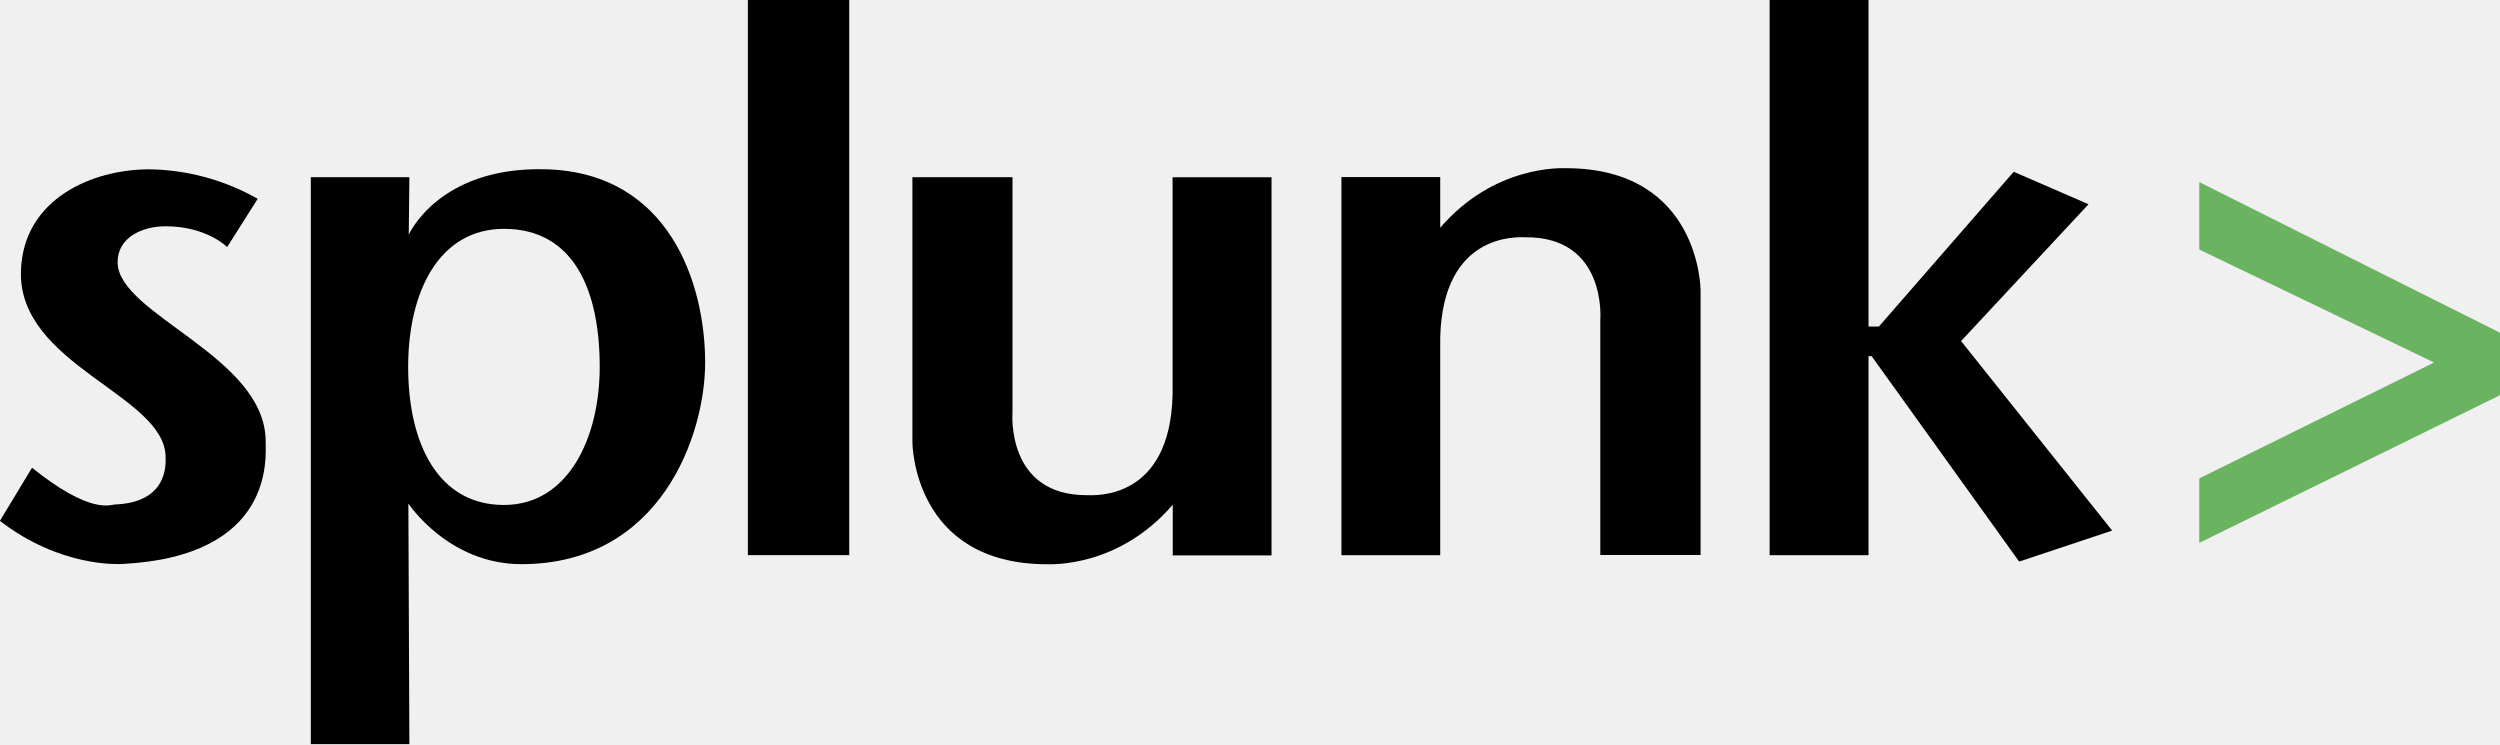
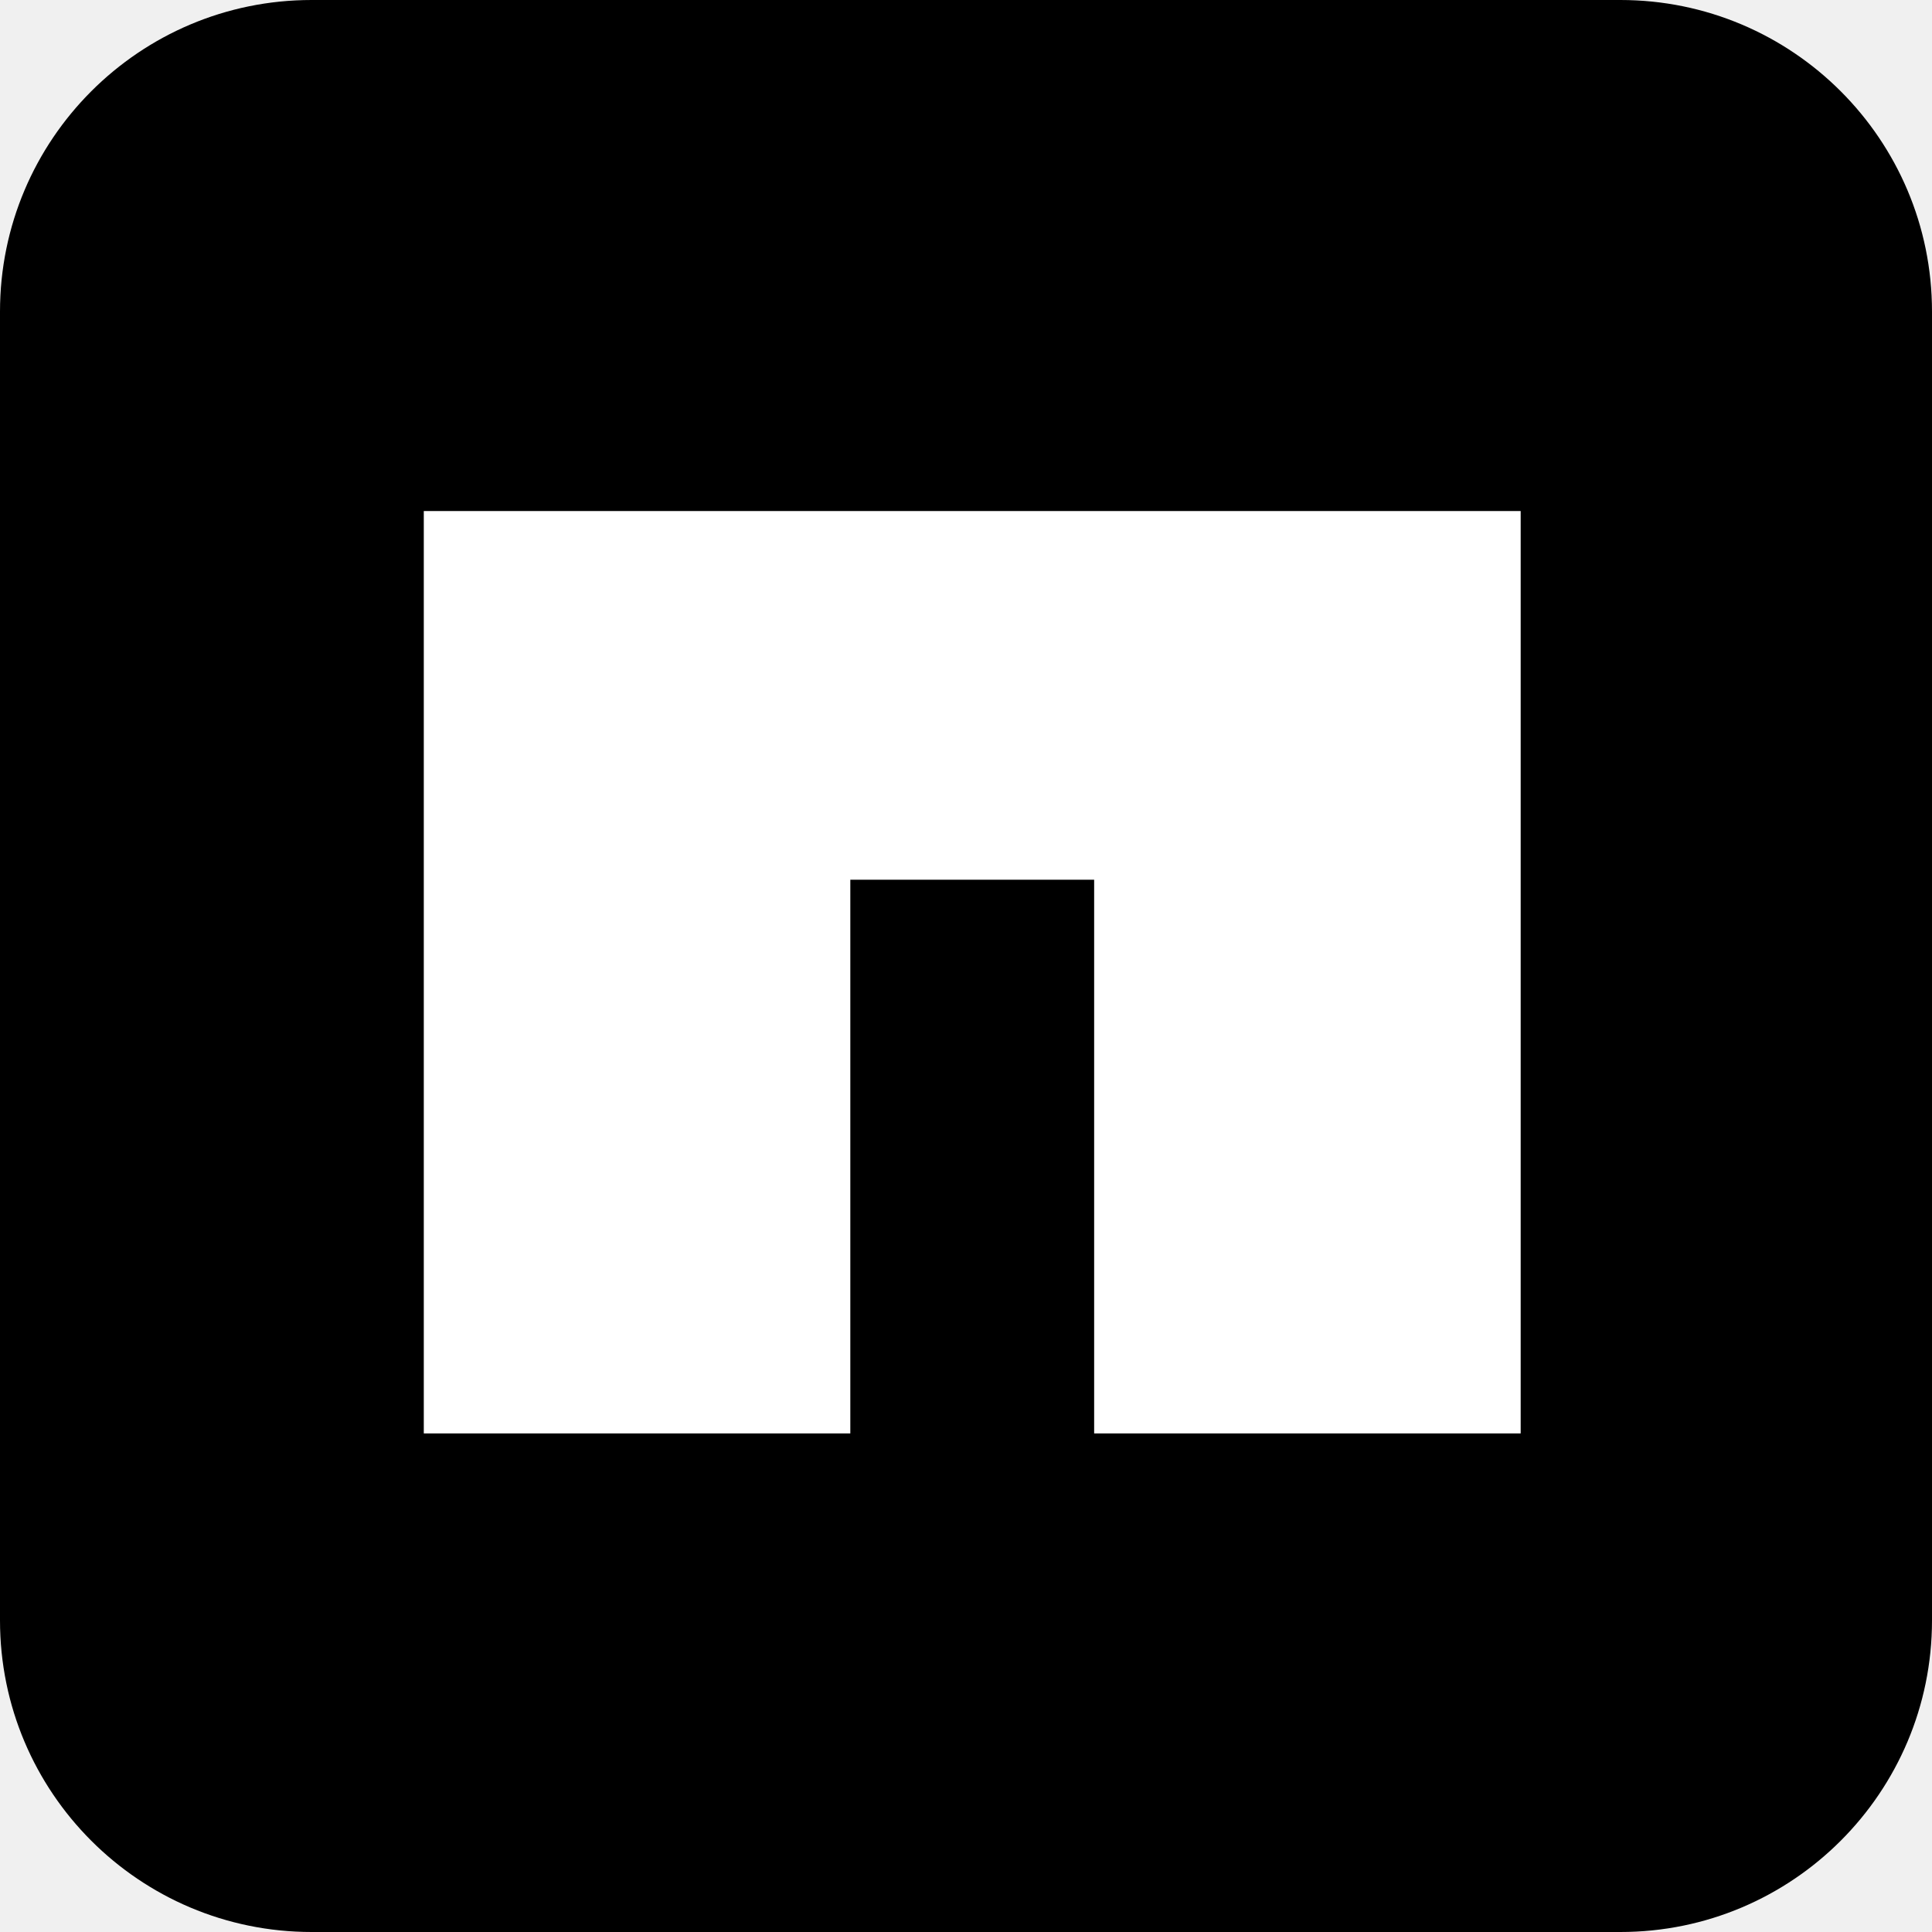
- <svg xmlns="http://www.w3.org/2000/svg" viewBox="0 0 800 238.13" width="800" height="238.13">
-   <defs>
-     <style>.cls-1{fill:#6ab361;}</style>
-   </defs>
-   <g id="Layer_2" data-name="Layer 2">
-     <g id="Layer_1-2" data-name="Layer 1">
-       <path d="M72.69,79.06S66.15,72.41,53,72.41c-7.79,0-15.52,3.78-15.36,11.69.35,16.65,47.4,30,47.37,57.17,0,5.09,3,36.85-46.22,39.22-.94,0-19.57,1.06-38.82-13.82l10.28-17c18.66,15,25,11.83,26.5,11.77C53.31,160.8,53.11,149.27,53,146.1,52.57,126.27,5.67,116.82,6.7,86.62c.78-23.14,23-32.44,41.09-32.44a72.08,72.08,0,0,1,34.67,9.44Z" />
-       <path d="M175.06,54.18c-34.64-1.12-44.26,20.94-44.26,20.94L131,56.7H99.46V238.13H131l-.32-77s12.76,19.4,36.15,19.4c44.65,0,58.82-41.37,58.82-64.52C225.61,90.4,214,55.44,175.06,54.18ZM161.26,161.59c-21.17,0-30.65-19.78-30.65-44.18s10.1-44.18,30.65-44.18c22.46,0,30.65,19.78,30.65,44.18C191.91,139.86,182,161.59,161.26,161.59Z" />
-       <rect x="239.32" width="32.44" height="177.65" />
-       <path d="M324,132s-2.2,26.62,23.94,26.46c2.3,0,26.46,1.73,27.29-32.13l0-69.61h31.66v121H375.28l0-16.22c-17.33,20.16-39,19.06-40.16,19.06-43.15,0-43.15-39.06-43.15-39.06V56.7H324V132Z" />
-       <path d="M512.1,102.38s2.21-26.62-23.94-26.46c-2.3,0-26.46-1.73-27.29,32.13l0,69.61H429.26v-121h31.61l0,16.22c17.33-20.16,39-19.06,40.16-19.06,43.15,0,43.15,39.06,43.15,39.06v84.73H512.1V102.38Z" />
-       <polygon points="597.93 177.67 566.28 177.67 566.28 0 597.93 0 597.93 104.5 601.24 104.5 644.39 54.97 668.33 65.36 627.54 109.14 675.89 169.78 646.13 179.7 598.94 113.99 597.93 113.95 597.93 177.67" />
-       <polygon class="cls-1" points="800 126.47 703.77 173.72 703.77 153.09 778.9 116 703.77 79.85 703.77 58.27 800 106.47 800 126.47" />
-     </g>
-   </g>
+ <svg xmlns="http://www.w3.org/2000/svg" width="155" height="155" viewBox="0 0 155 155" fill="none">
+   <rect width="155" height="155" rx="25" fill="black" />
+   <path d="M34 115V41H122V115H87.781V70.578H68.219V115H34Z" fill="white" />
</svg>
